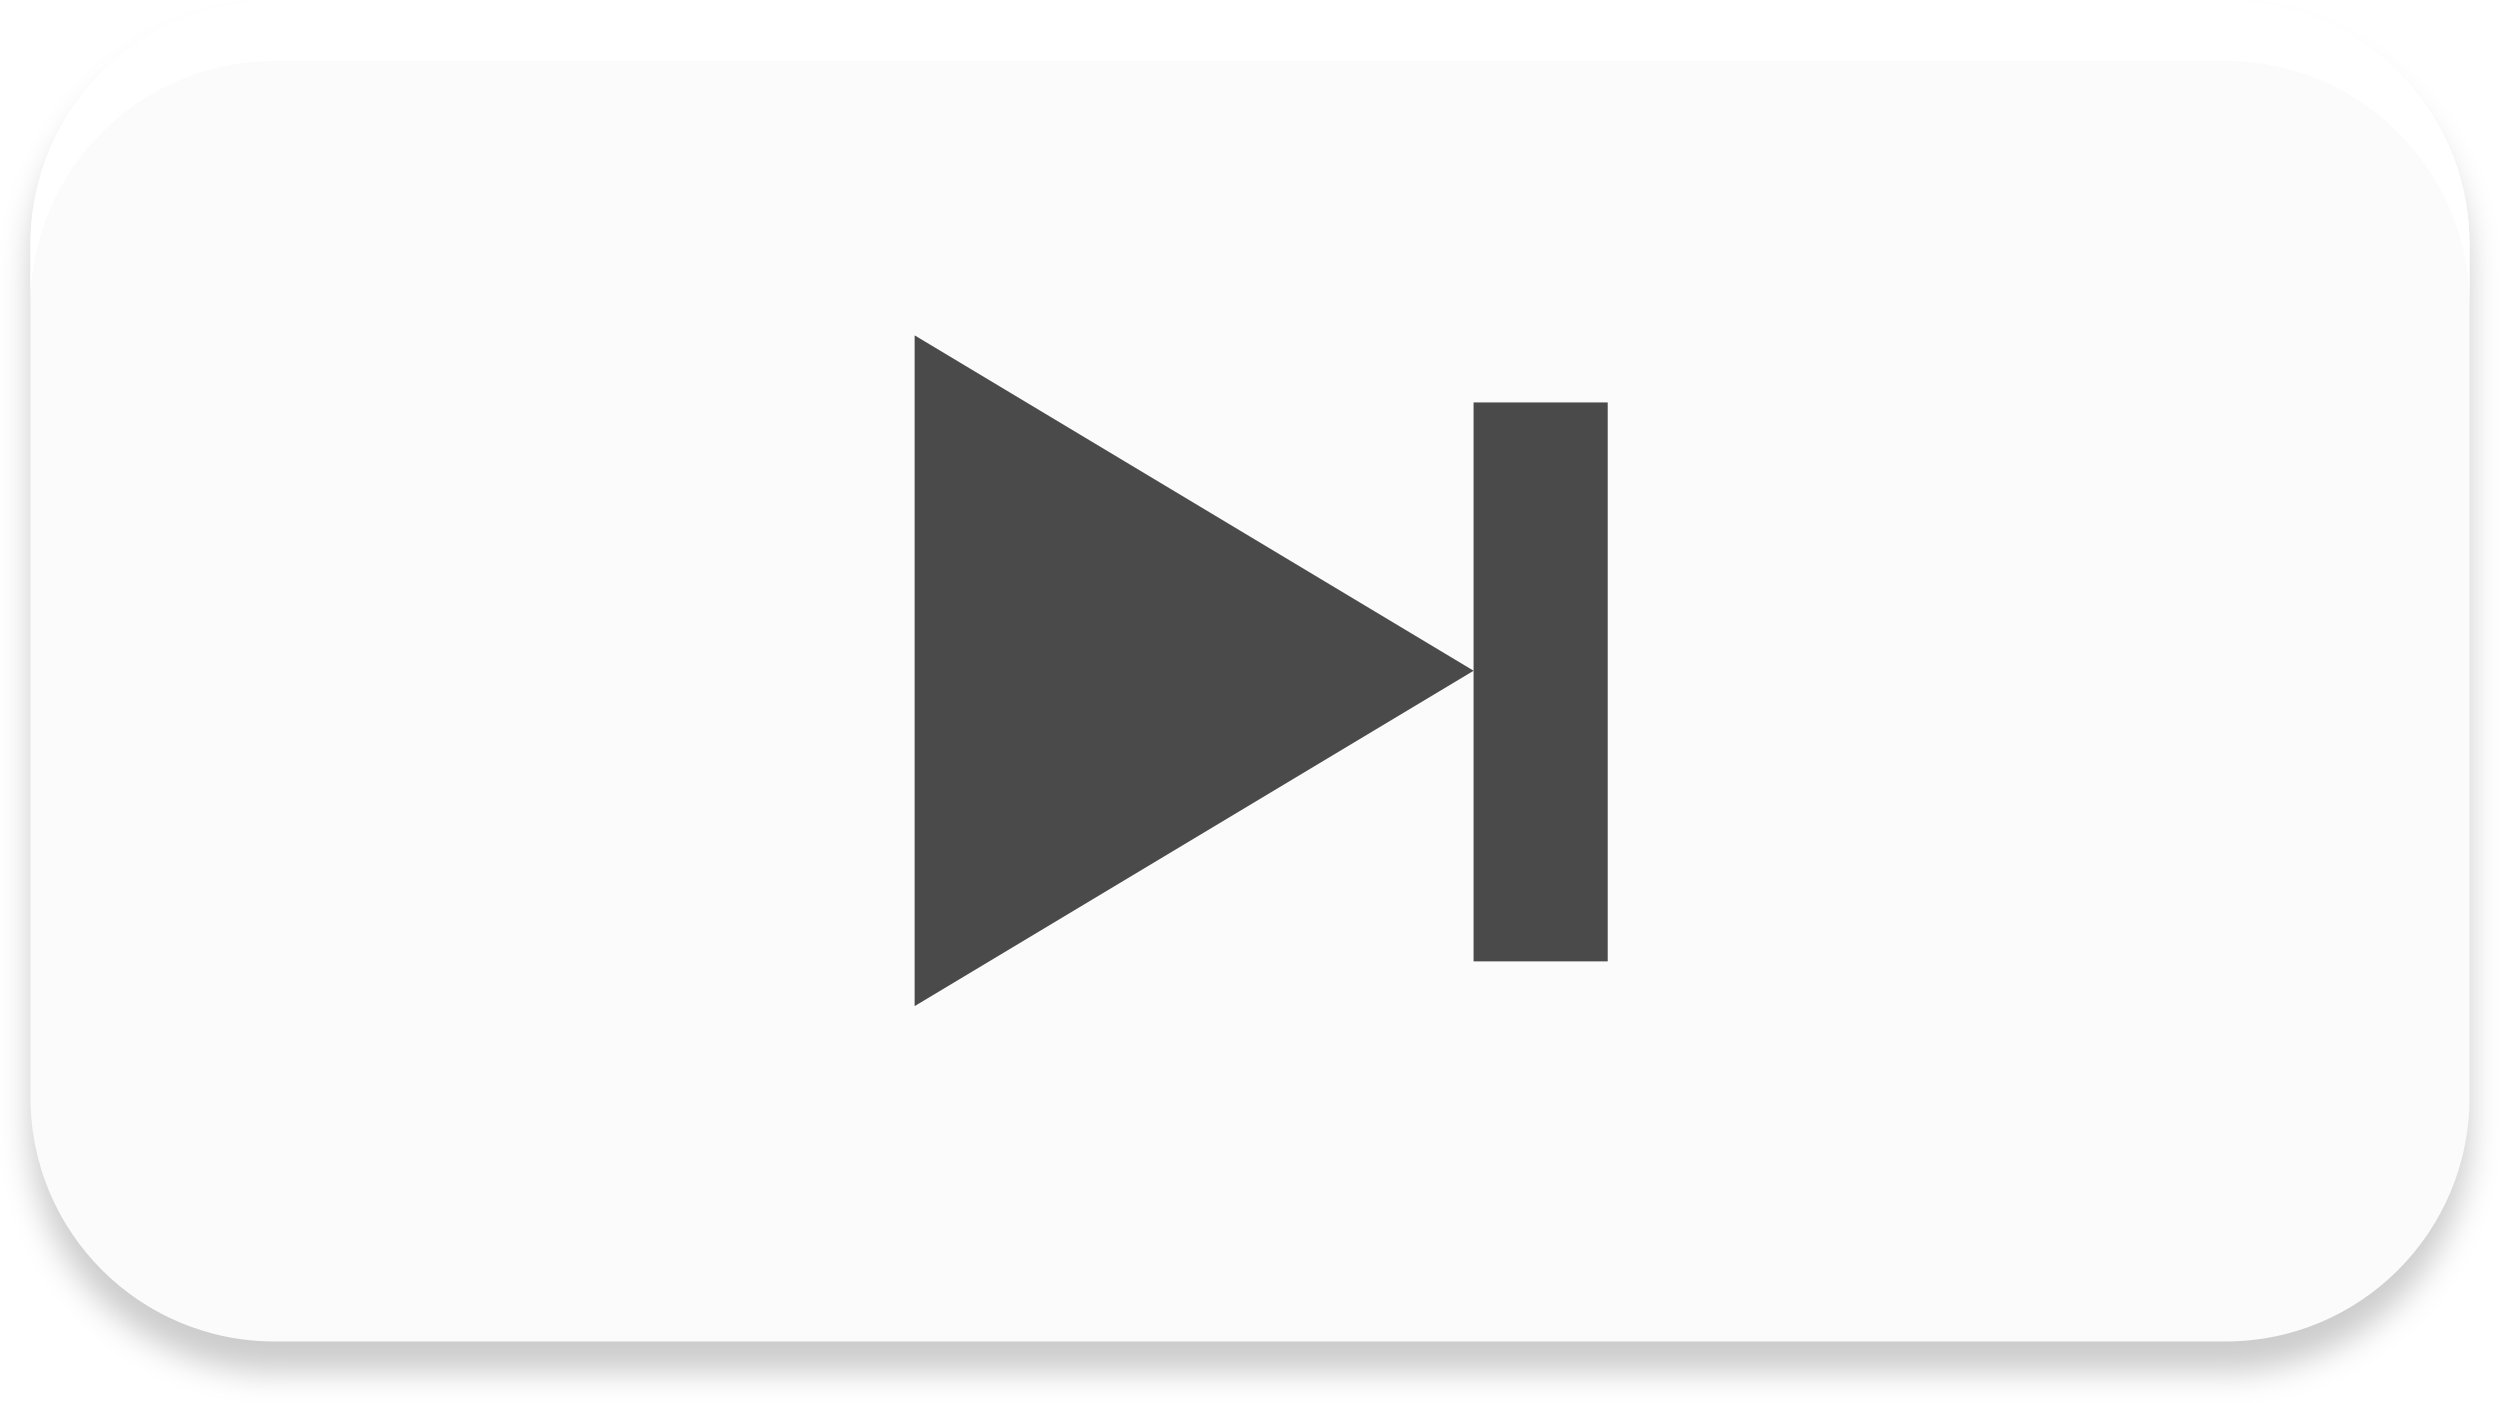
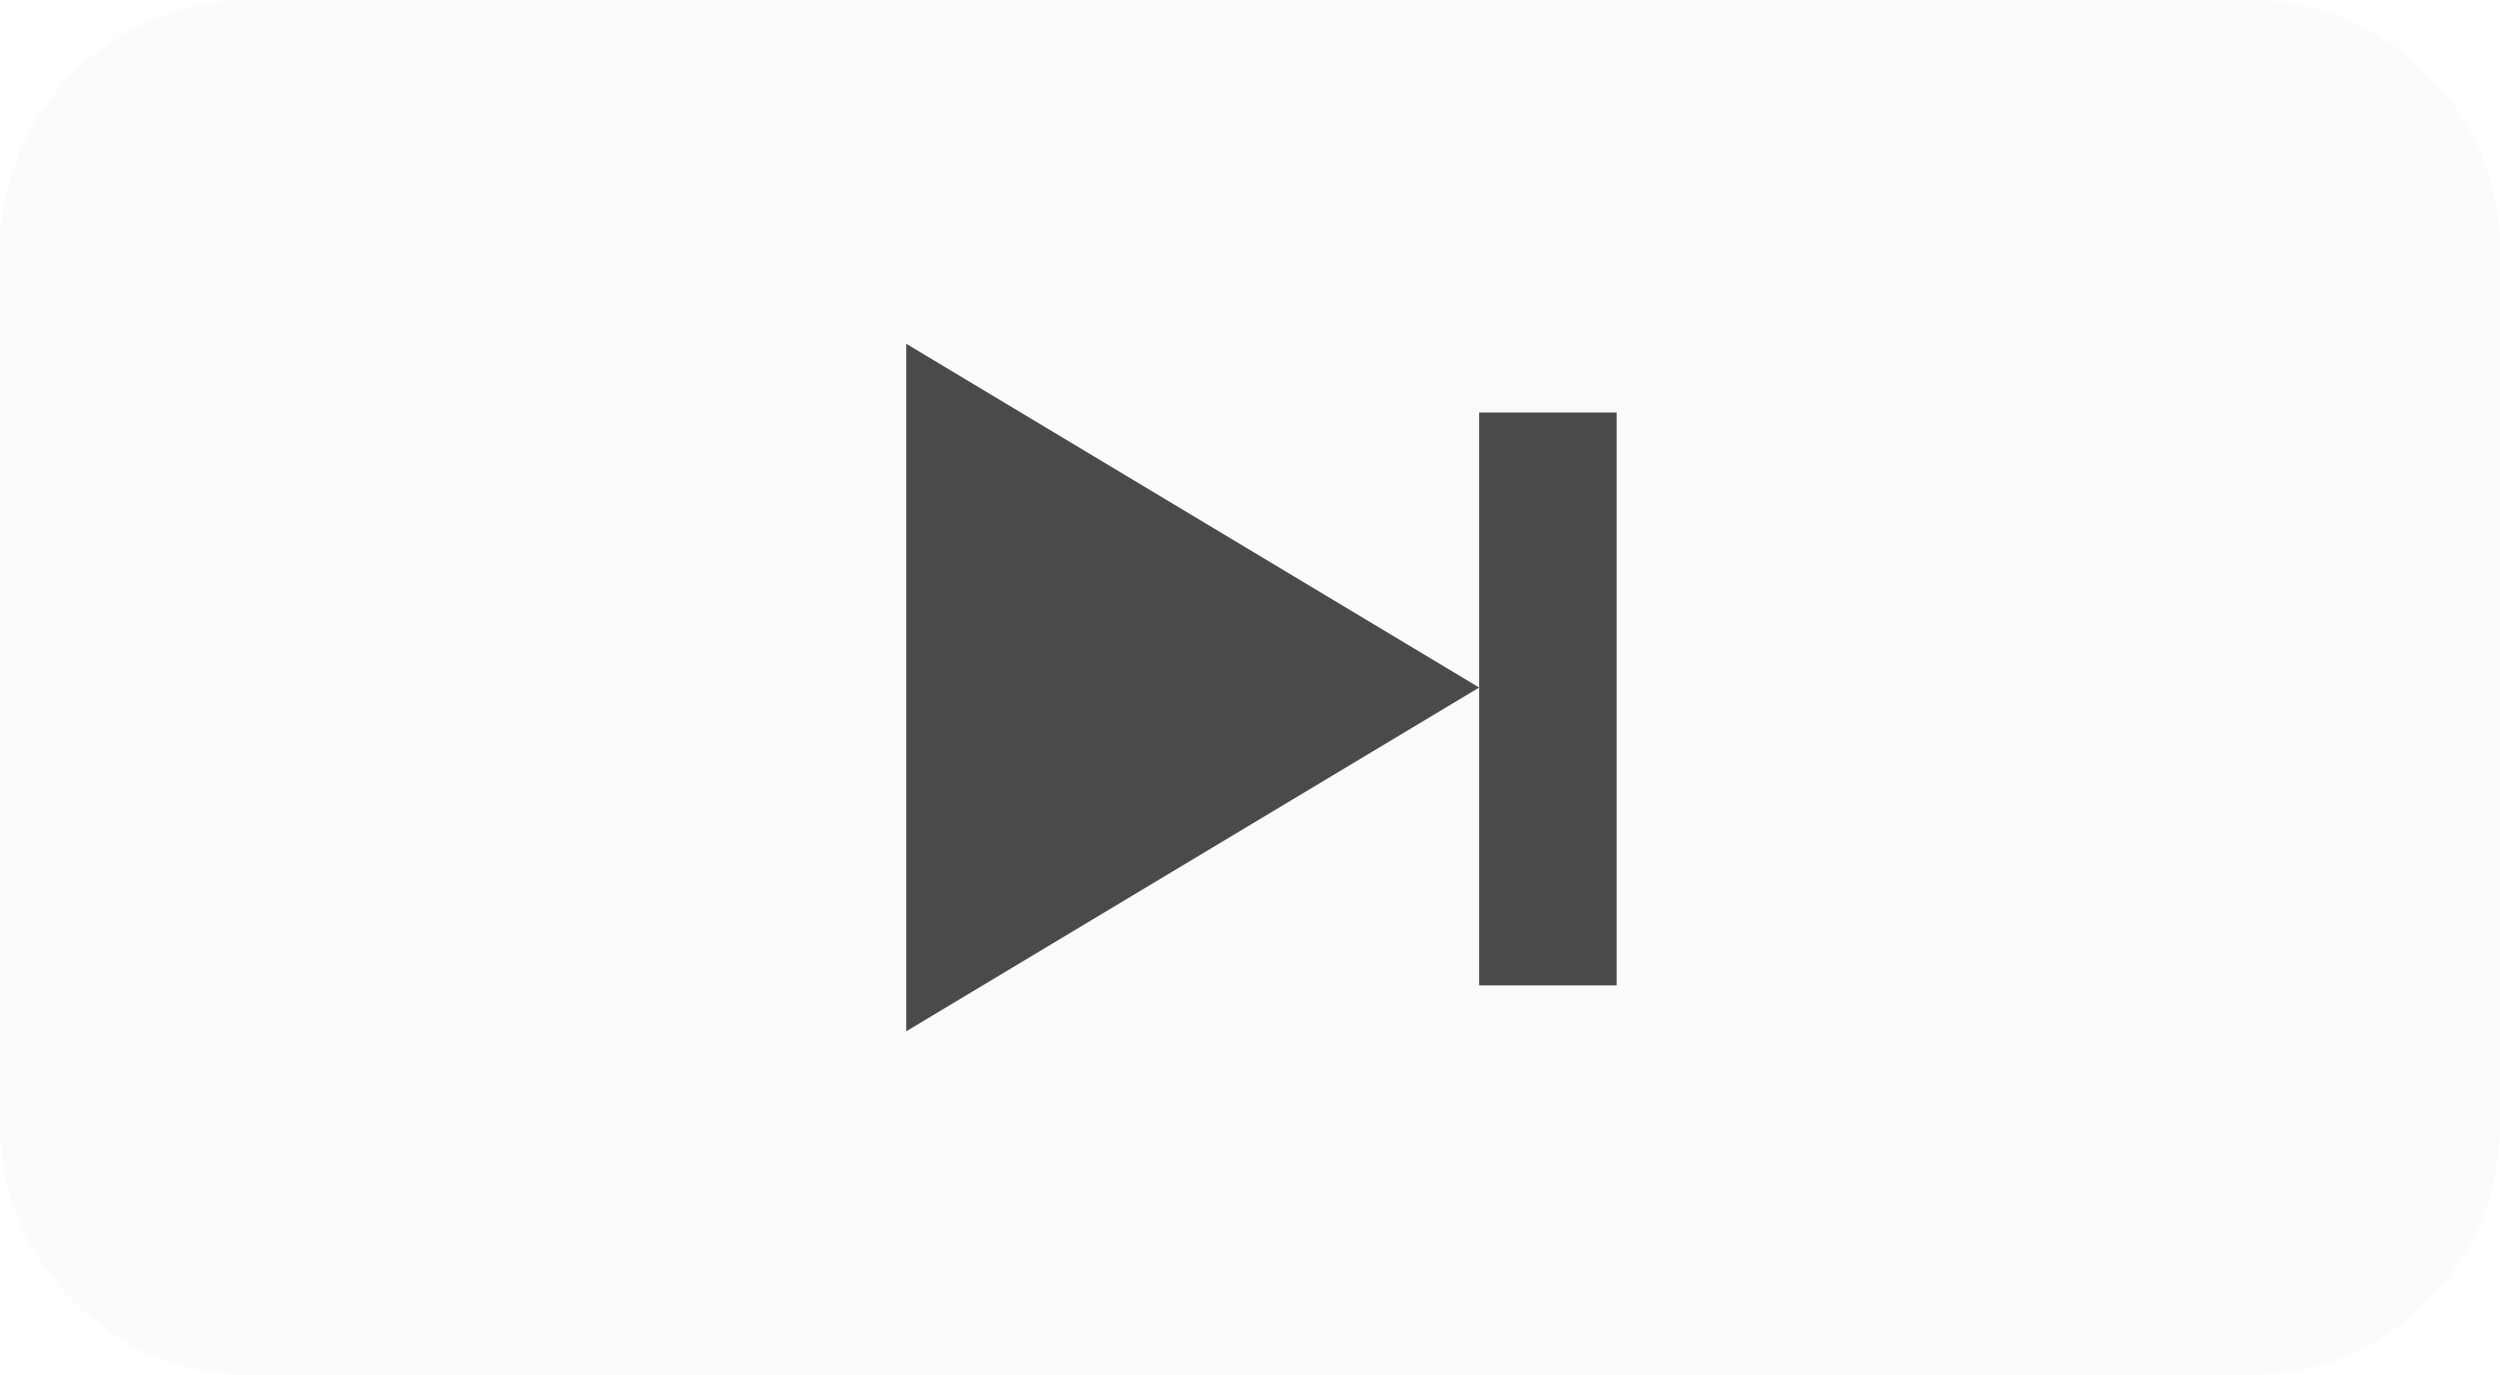
- <svg xmlns="http://www.w3.org/2000/svg" xmlns:xlink="http://www.w3.org/1999/xlink" width="82px" height="46px" viewBox="0 0 82 46" version="1.1">
-   <defs>
-     <rect id="path-1" x="0" y="0" width="80" height="44" rx="8" />
-     <filter x="-50%" y="-50%" width="200%" height="200%" filterUnits="objectBoundingBox" id="filter-2">
-       <feOffset dx="0" dy="1" in="SourceAlpha" result="shadowOffsetOuter1" />
-       <feGaussianBlur stdDeviation="0.5" in="shadowOffsetOuter1" result="shadowBlurOuter1" />
-       <feColorMatrix values="0 0 0 0 0   0 0 0 0 0   0 0 0 0 0  0 0 0 0.2 0" type="matrix" in="shadowBlurOuter1" />
-     </filter>
-     <filter x="-50%" y="-50%" width="200%" height="200%" filterUnits="objectBoundingBox" id="filter-3">
-       <feOffset dx="0" dy="2" in="SourceAlpha" result="shadowOffsetInner1" />
-       <feComposite in="shadowOffsetInner1" in2="SourceAlpha" operator="arithmetic" k2="-1" k3="1" result="shadowInnerInner1" />
-       <feColorMatrix values="0 0 0 0 1   0 0 0 0 1   0 0 0 0 1  0 0 0 1 0" type="matrix" in="shadowInnerInner1" />
-     </filter>
-   </defs>
+ <svg xmlns="http://www.w3.org/2000/svg" width="80px" height="44px" viewBox="0 0 80 44" version="1.1">
+   <defs />
  <g id="Run-Line-Button-With-Border" stroke="none" stroke-width="1" fill="none" fill-rule="evenodd">
-     <g id="Run-Line-Button" transform="translate(1, 0)">
-       <g id="Toolbar-Button">
-         <use fill="black" fill-opacity="1" filter="url(#filter-2)" xlink:href="#path-1" />
-         <use fill="#FCFBFC" fill-rule="evenodd" xlink:href="#path-1" />
-         <use fill="black" fill-opacity="1" filter="url(#filter-3)" xlink:href="#path-1" />
-       </g>
+     <g id="Run-Line-Button">
+       <rect id="Toolbar-Button" fill="#FCFBFC" x="0" y="0" width="80" height="44" rx="8" />
      <g id="Toolbar-Button-Icon" transform="translate(29, 11)" fill="#4A4A4A">
        <polygon transform="translate(9.166667, 11) rotate(-270) translate(-9.166667, -11) " points="9.167 1.833 20.167 20.167 -1.833 20.167" />
        <rect id="Rectangle-8" x="18.333" y="2.2" width="4.4" height="18.333" />
      </g>
    </g>
  </g>
</svg>
